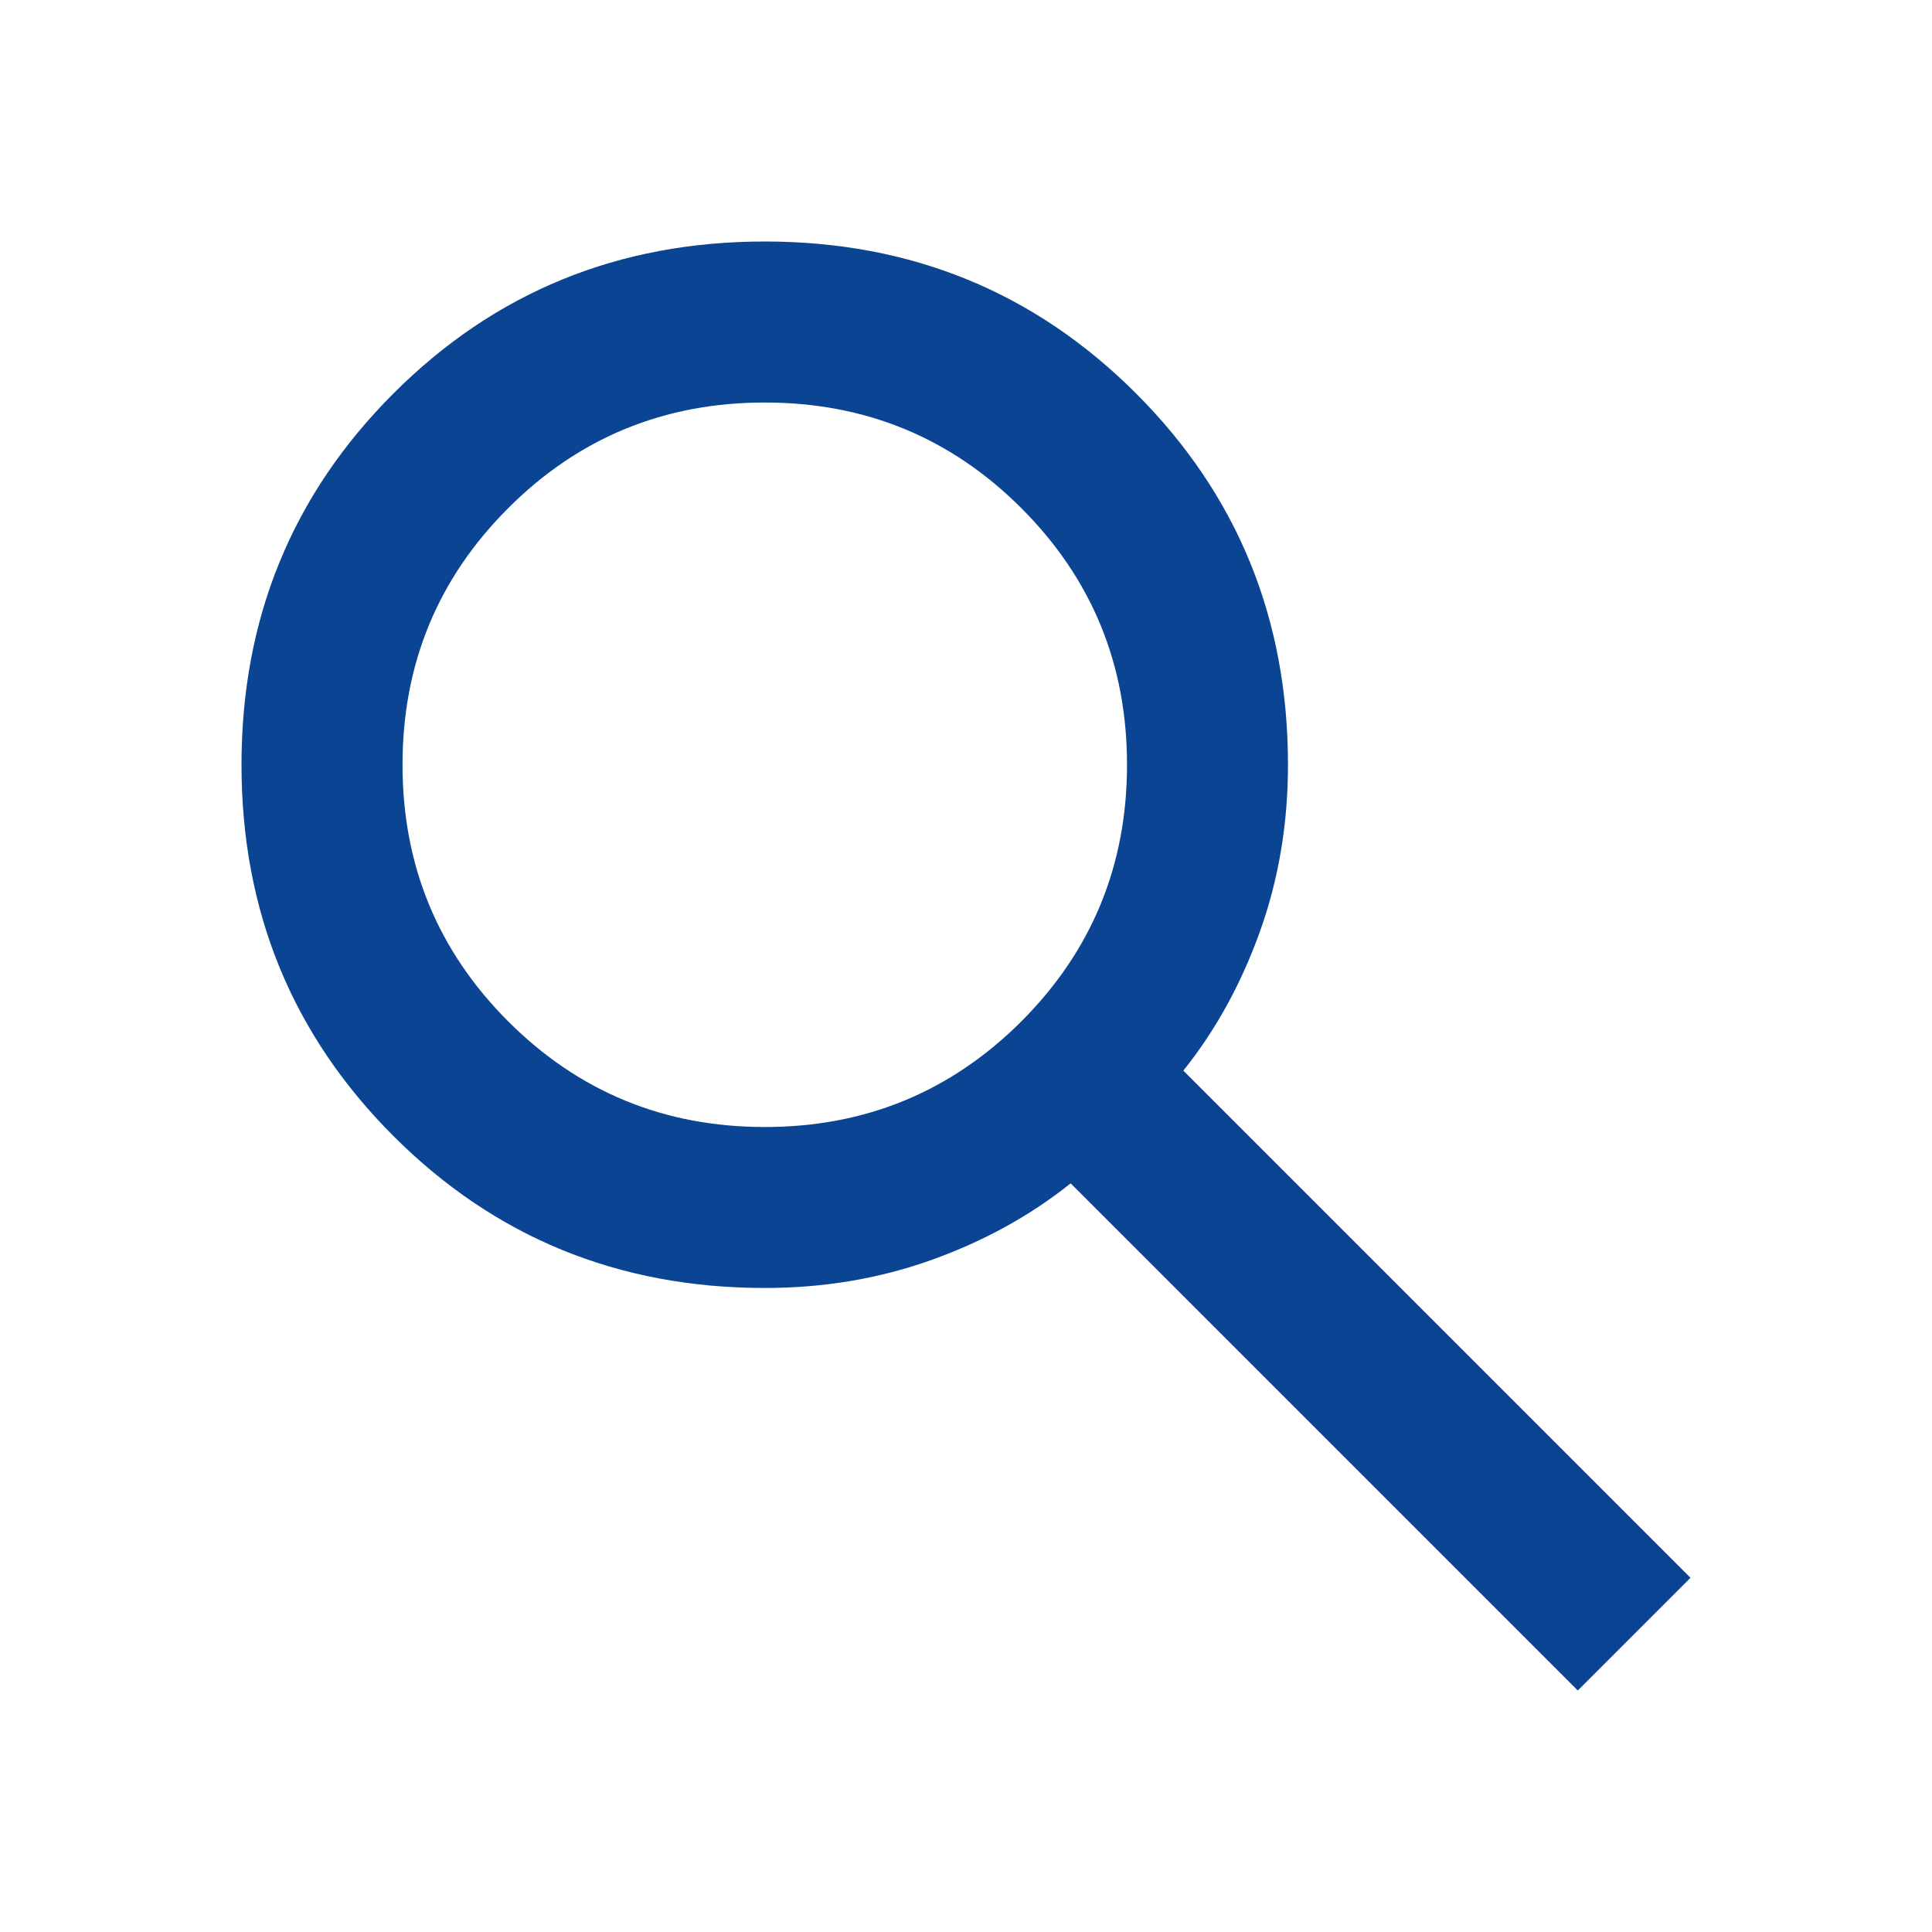
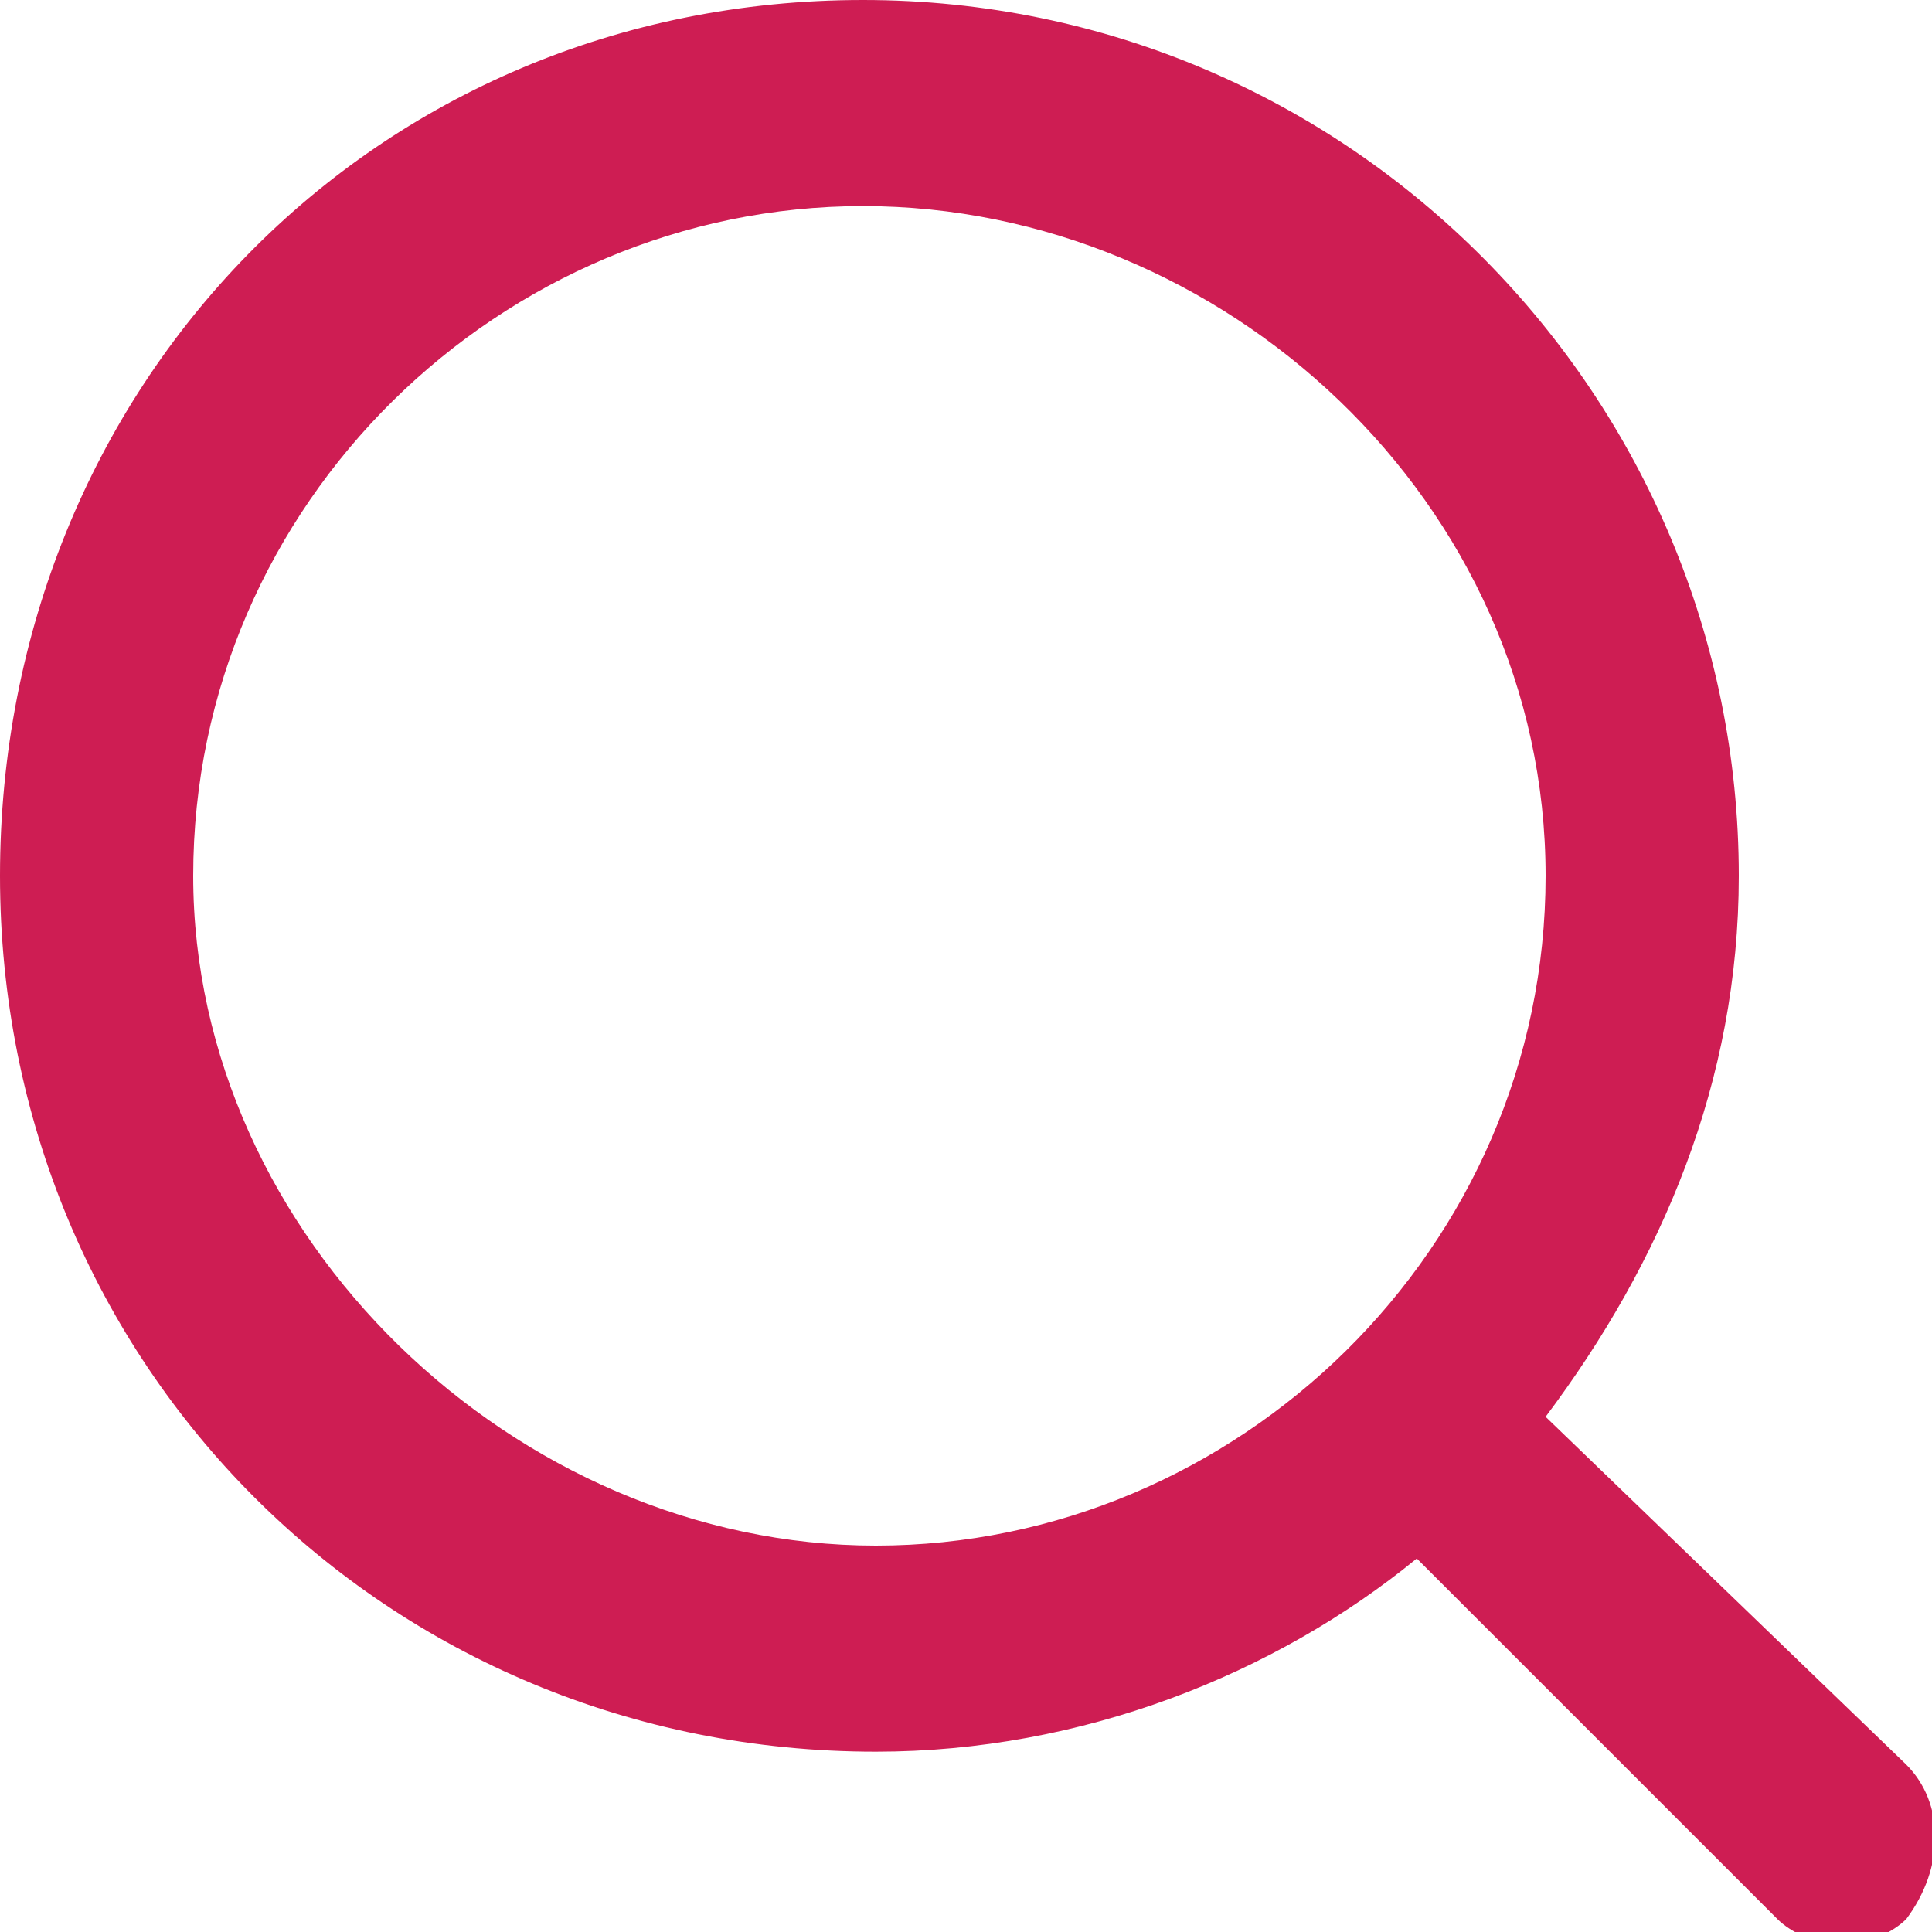
- <svg xmlns="http://www.w3.org/2000/svg" width="32" height="32" viewBox="0 0 32 32" fill="none">
-   <mask id="mask0_268_170" style="mask-type:alpha" maskUnits="userSpaceOnUse" x="0" y="0" width="32" height="32">
-     <rect width="32" height="32" fill="#0A4492" />
-   </mask>
-   <g mask="url(#mask0_268_170)">
-     <path d="M26.133 28L17.733 19.6C17.067 20.133 16.3 20.556 15.433 20.867C14.567 21.178 13.644 21.333 12.667 21.333C10.244 21.333 8.194 20.494 6.517 18.817C4.839 17.139 4 15.089 4 12.667C4 10.244 4.839 8.194 6.517 6.517C8.194 4.839 10.244 4 12.667 4C15.089 4 17.139 4.839 18.817 6.517C20.494 8.194 21.333 10.244 21.333 12.667C21.333 13.644 21.178 14.567 20.867 15.433C20.556 16.3 20.133 17.067 19.6 17.733L28 26.133L26.133 28ZM12.667 18.667C14.333 18.667 15.75 18.083 16.917 16.917C18.083 15.75 18.667 14.333 18.667 12.667C18.667 11 18.083 9.583 16.917 8.417C15.75 7.25 14.333 6.667 12.667 6.667C11 6.667 9.583 7.25 8.417 8.417C7.25 9.583 6.667 11 6.667 12.667C6.667 14.333 7.25 15.75 8.417 16.917C9.583 18.083 11 18.667 12.667 18.667Z" fill="#0A4492" />
-   </g>
+ <svg xmlns="http://www.w3.org/2000/svg" class="ct-icon" aria-hidden="true" width="15" height="15" viewBox="0 0 15 15" fill="#ce1d53">
+   <path d="M14.8,13.7L12,11c0.9-1.2,1.5-2.6,1.5-4.2c0-3.7-3-6.8-6.8-6.8S0,3,0,6.8s3,6.8,6.8,6.8c1.6,0,3.1-0.6,4.2-1.5l2.8,2.8c0.1,0.1,0.3,0.2,0.5,0.2s0.4-0.1,0.5-0.2C15.1,14.5,15.1,14,14.8,13.7z M1.5,6.8c0-2.9,2.4-5.2,5.2-5.2S12,3.9,12,6.8S9.6,12,6.8,12S1.5,9.6,1.5,6.8z" />
</svg>
